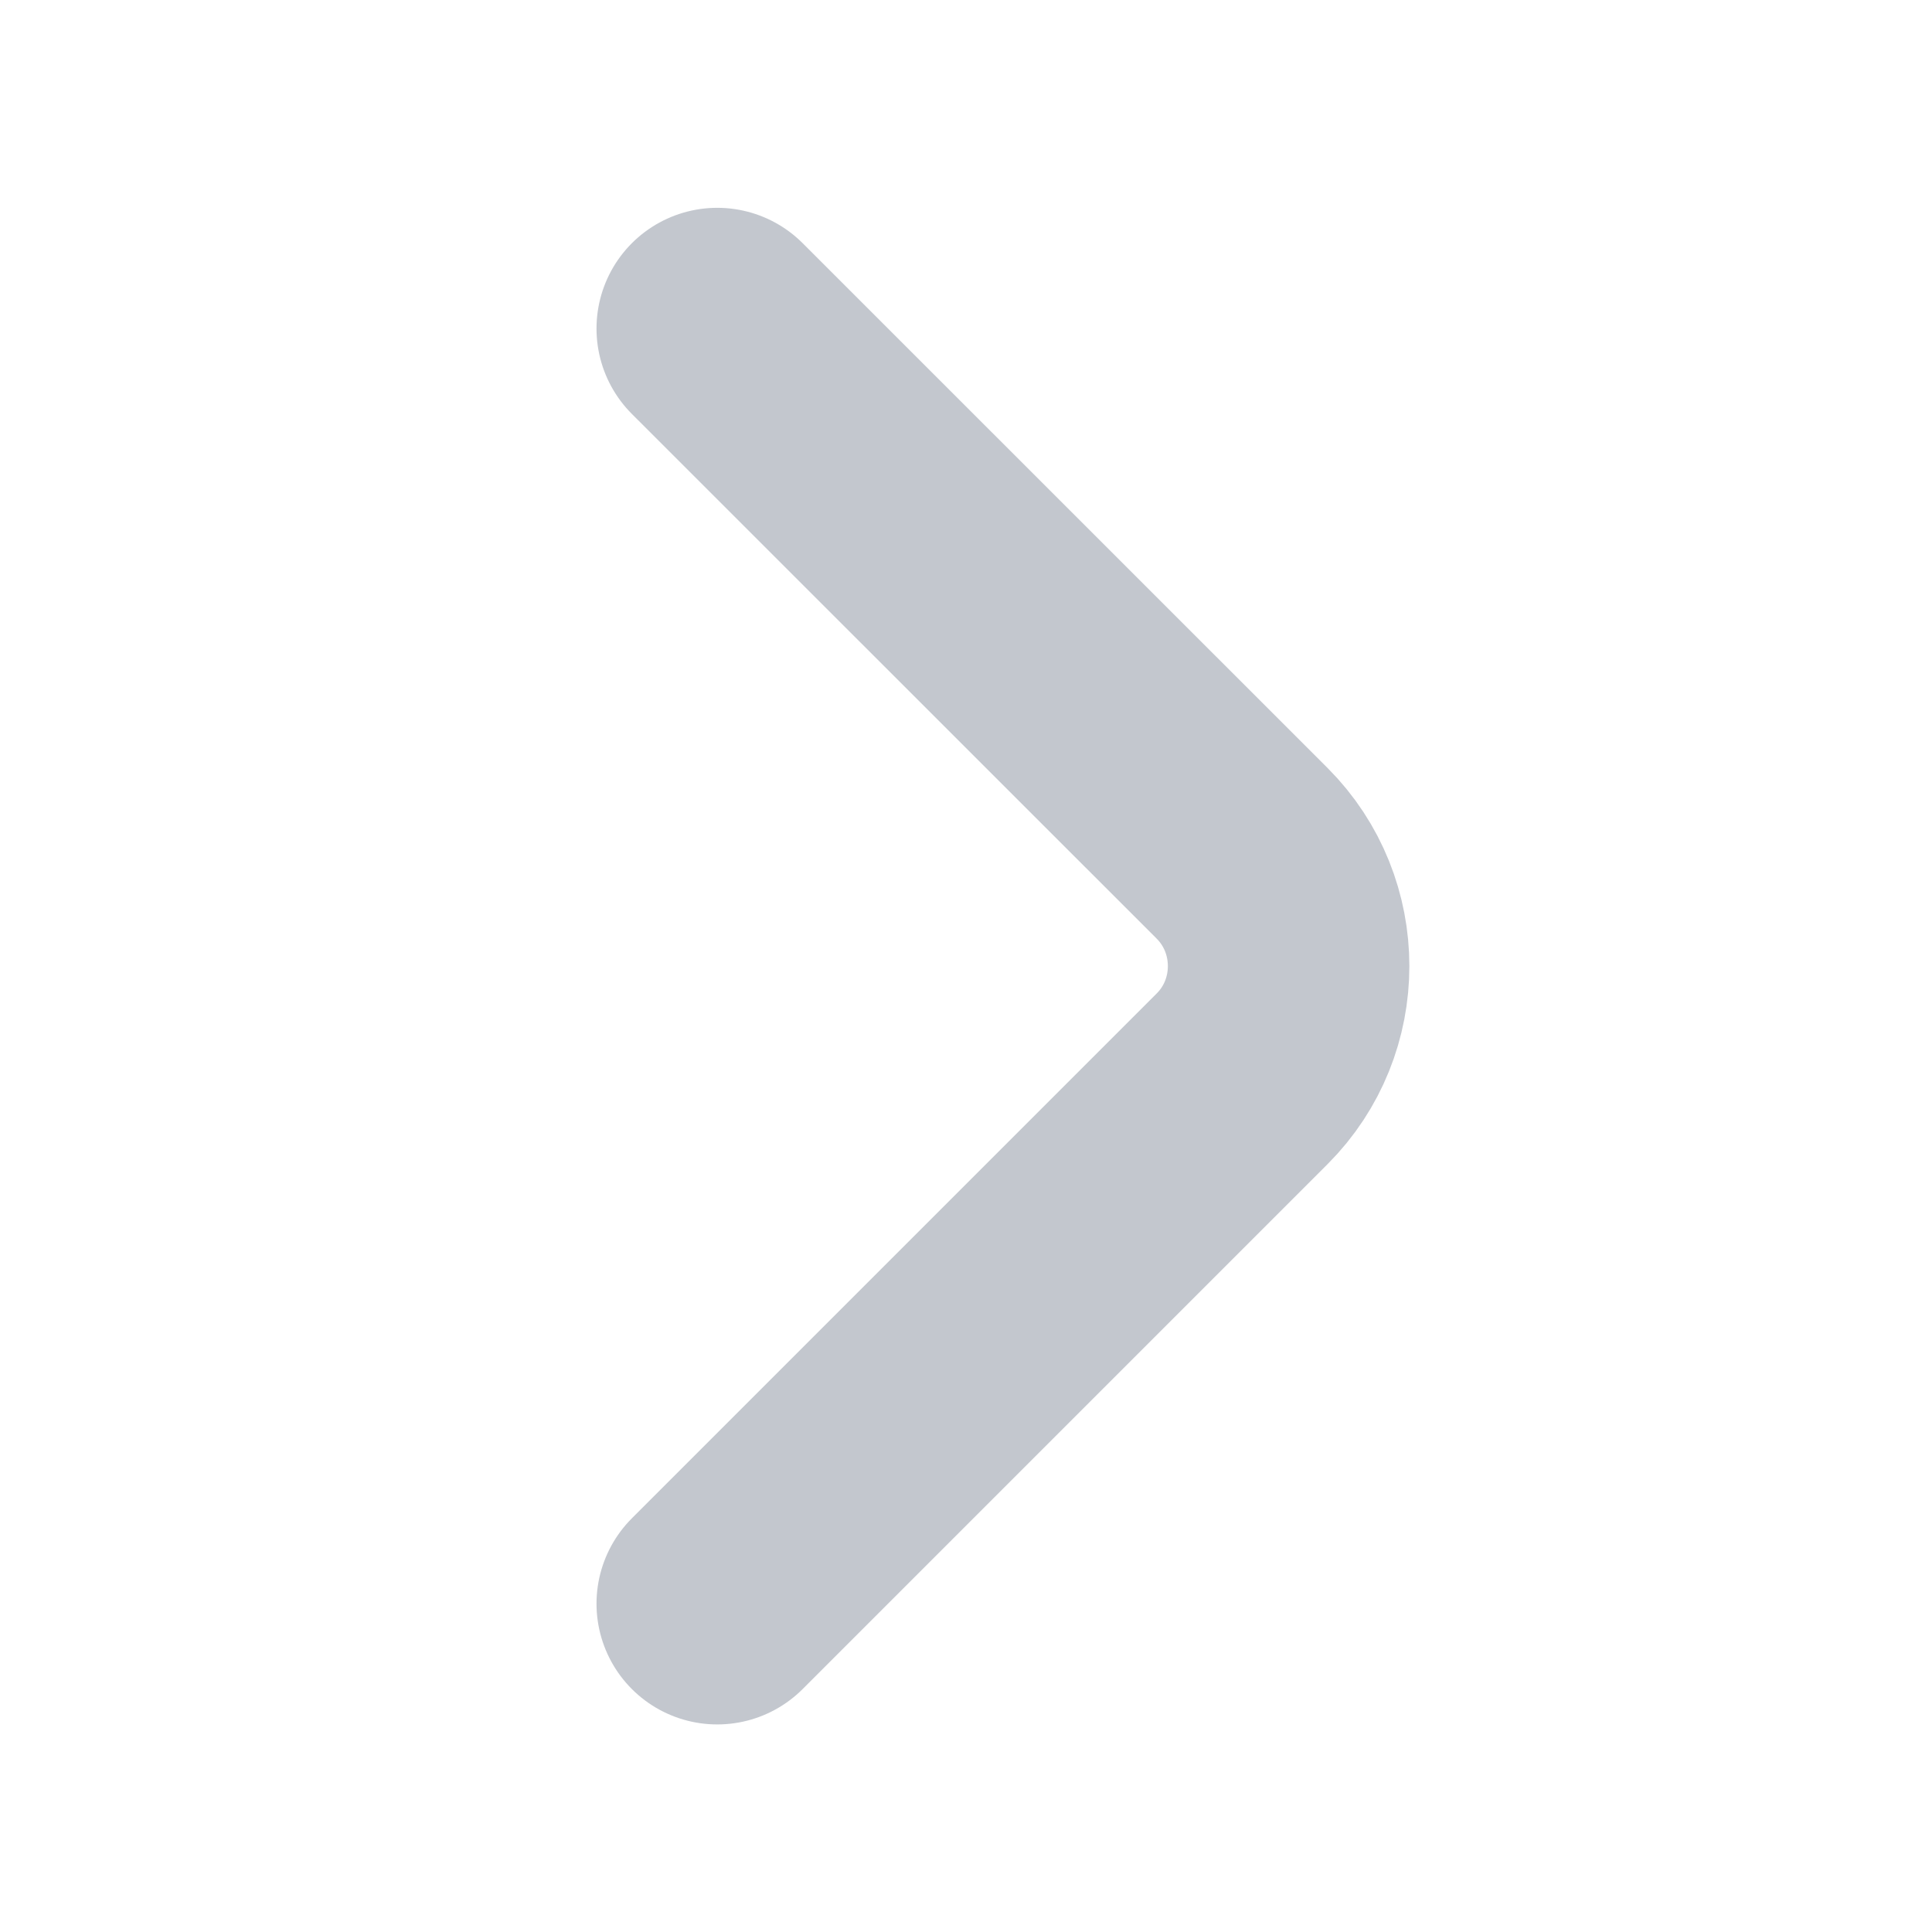
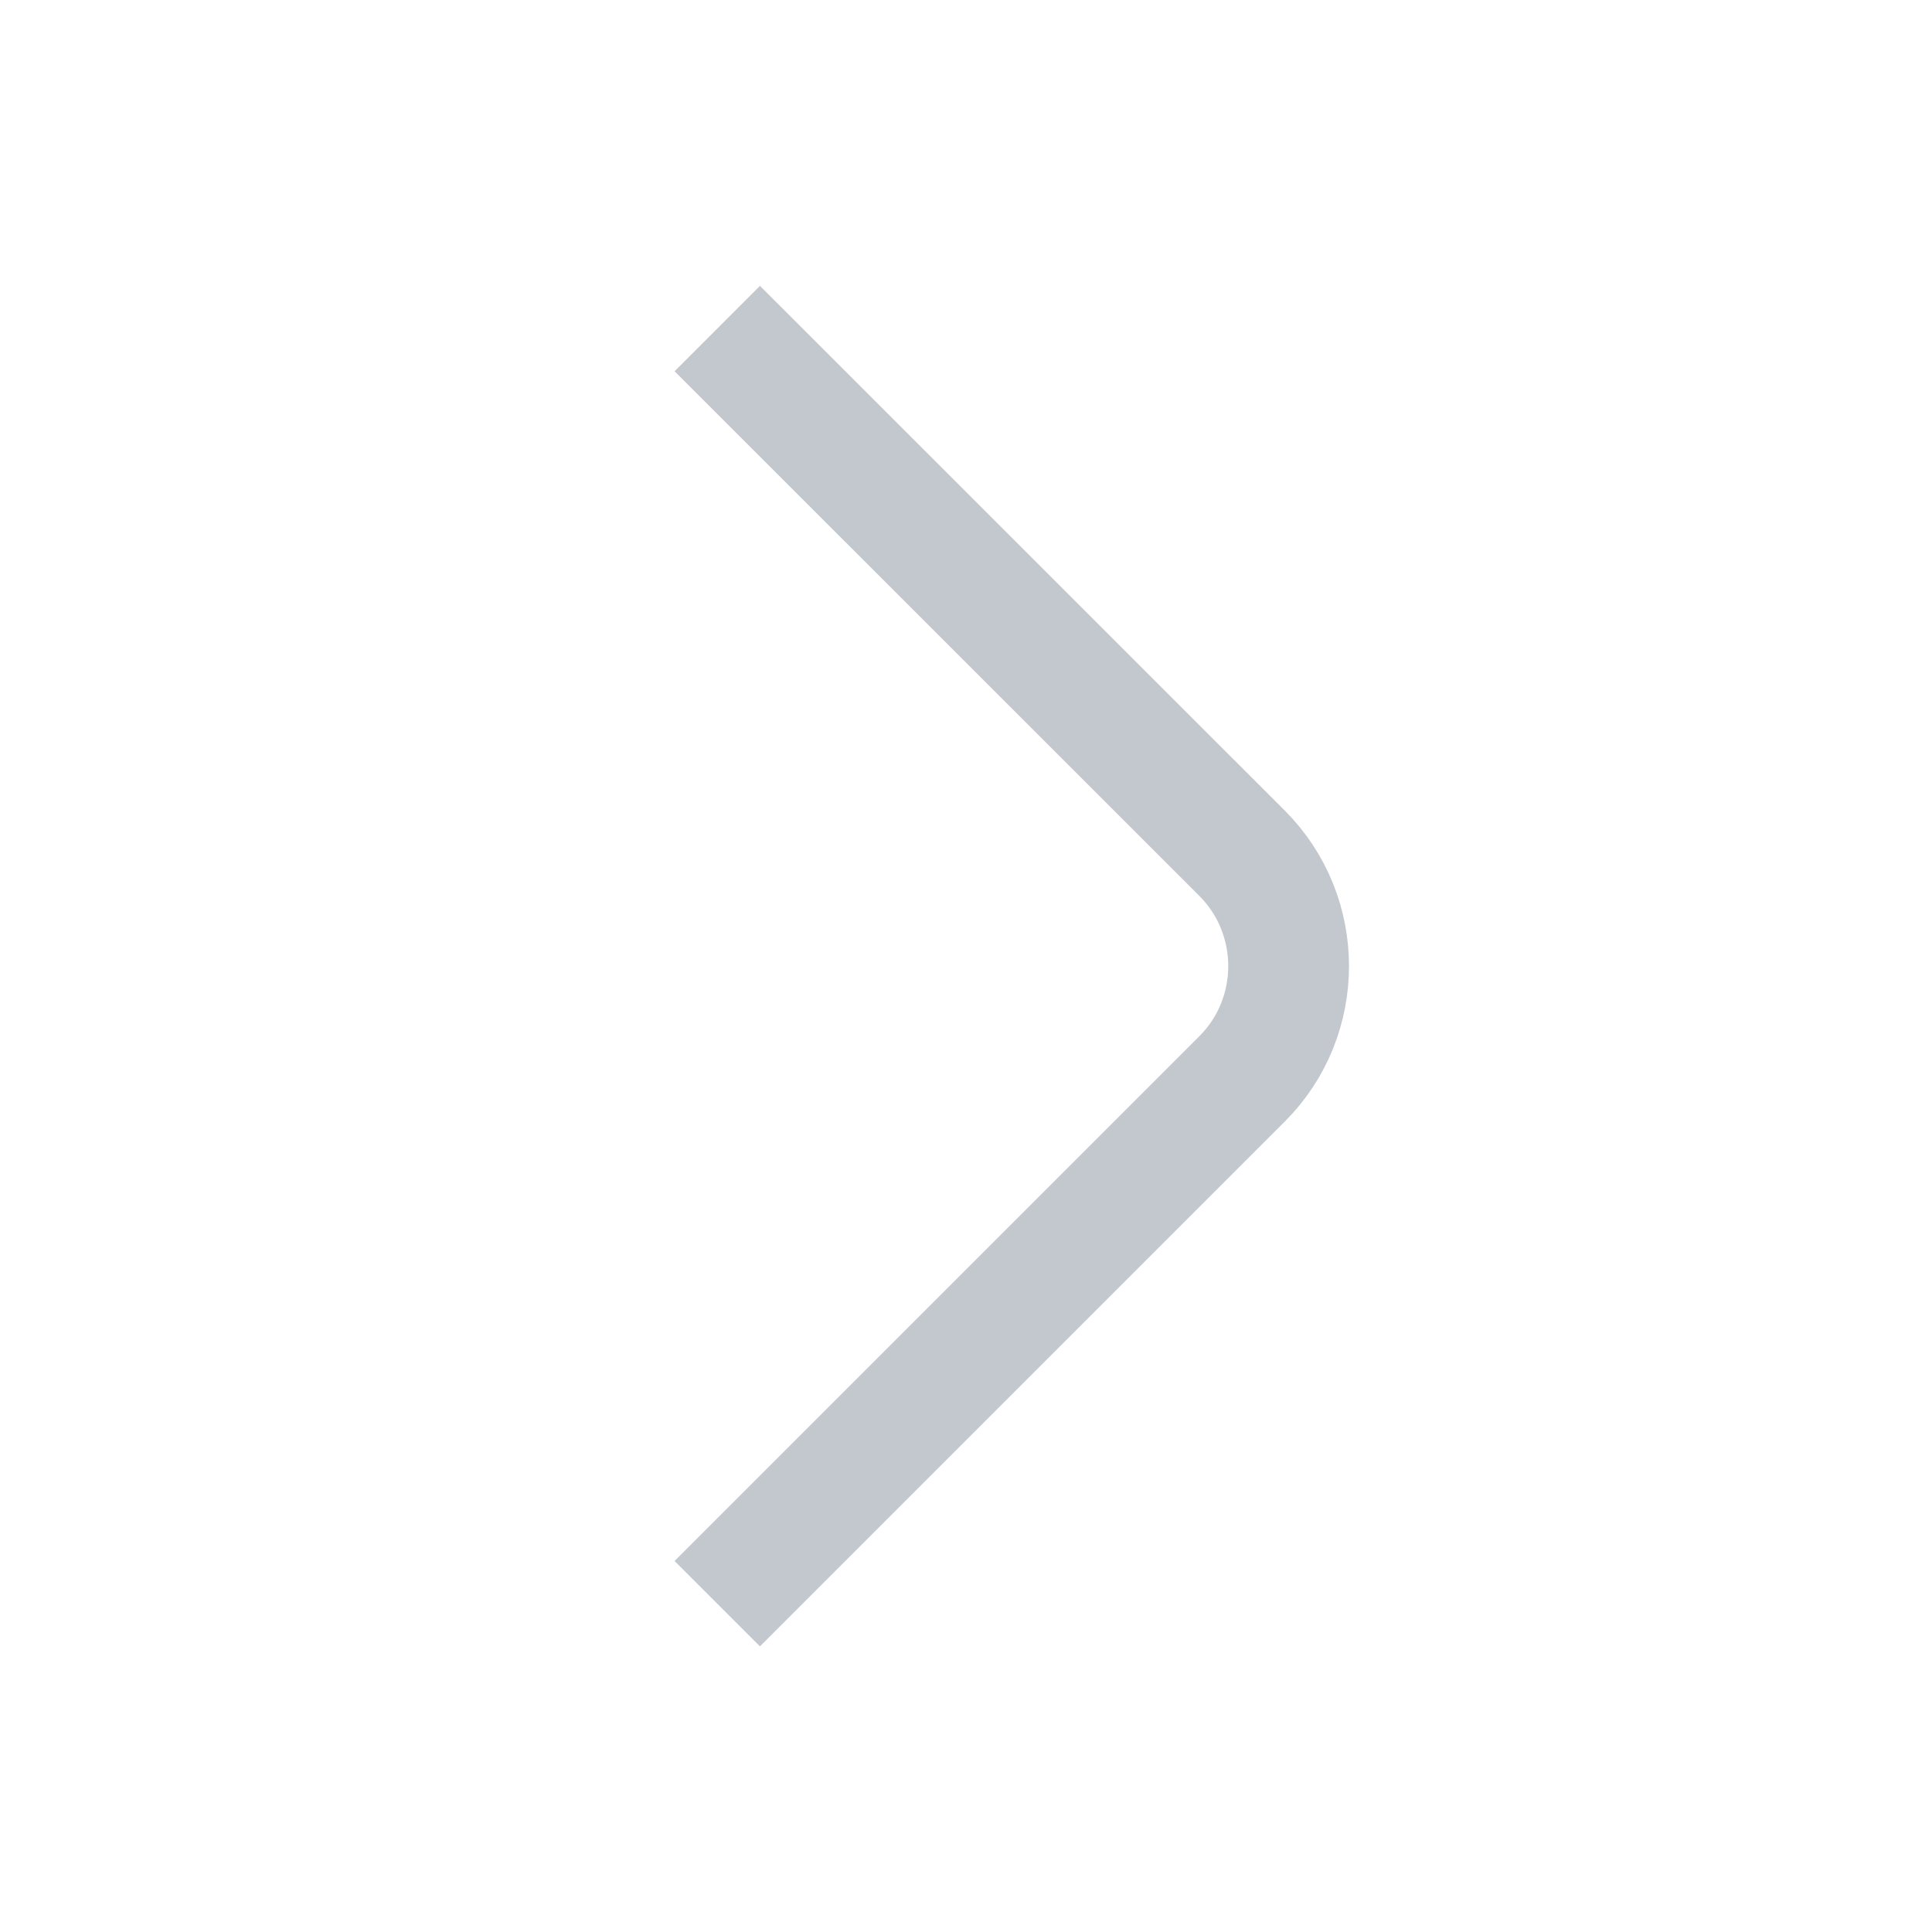
<svg xmlns="http://www.w3.org/2000/svg" width="16" height="16" viewBox="0 0 16 16" fill="none">
-   <path d="M5.94 13.281L10.287 8.934C10.8 8.421 10.8 7.581 10.287 7.067L5.94 2.721" stroke="#C3C7CE" stroke-width="2" stroke-miterlimit="10" stroke-linecap="round" stroke-linejoin="round" />
+   <path d="M5.94 13.281L10.287 8.934C10.8 8.421 10.8 7.581 10.287 7.067L5.94 2.721" stroke="#C3C7CE" strokeWidth="2" stroke-miterlimit="10" strokeLinecap="round" strokeLinejoin="round" />
</svg>
